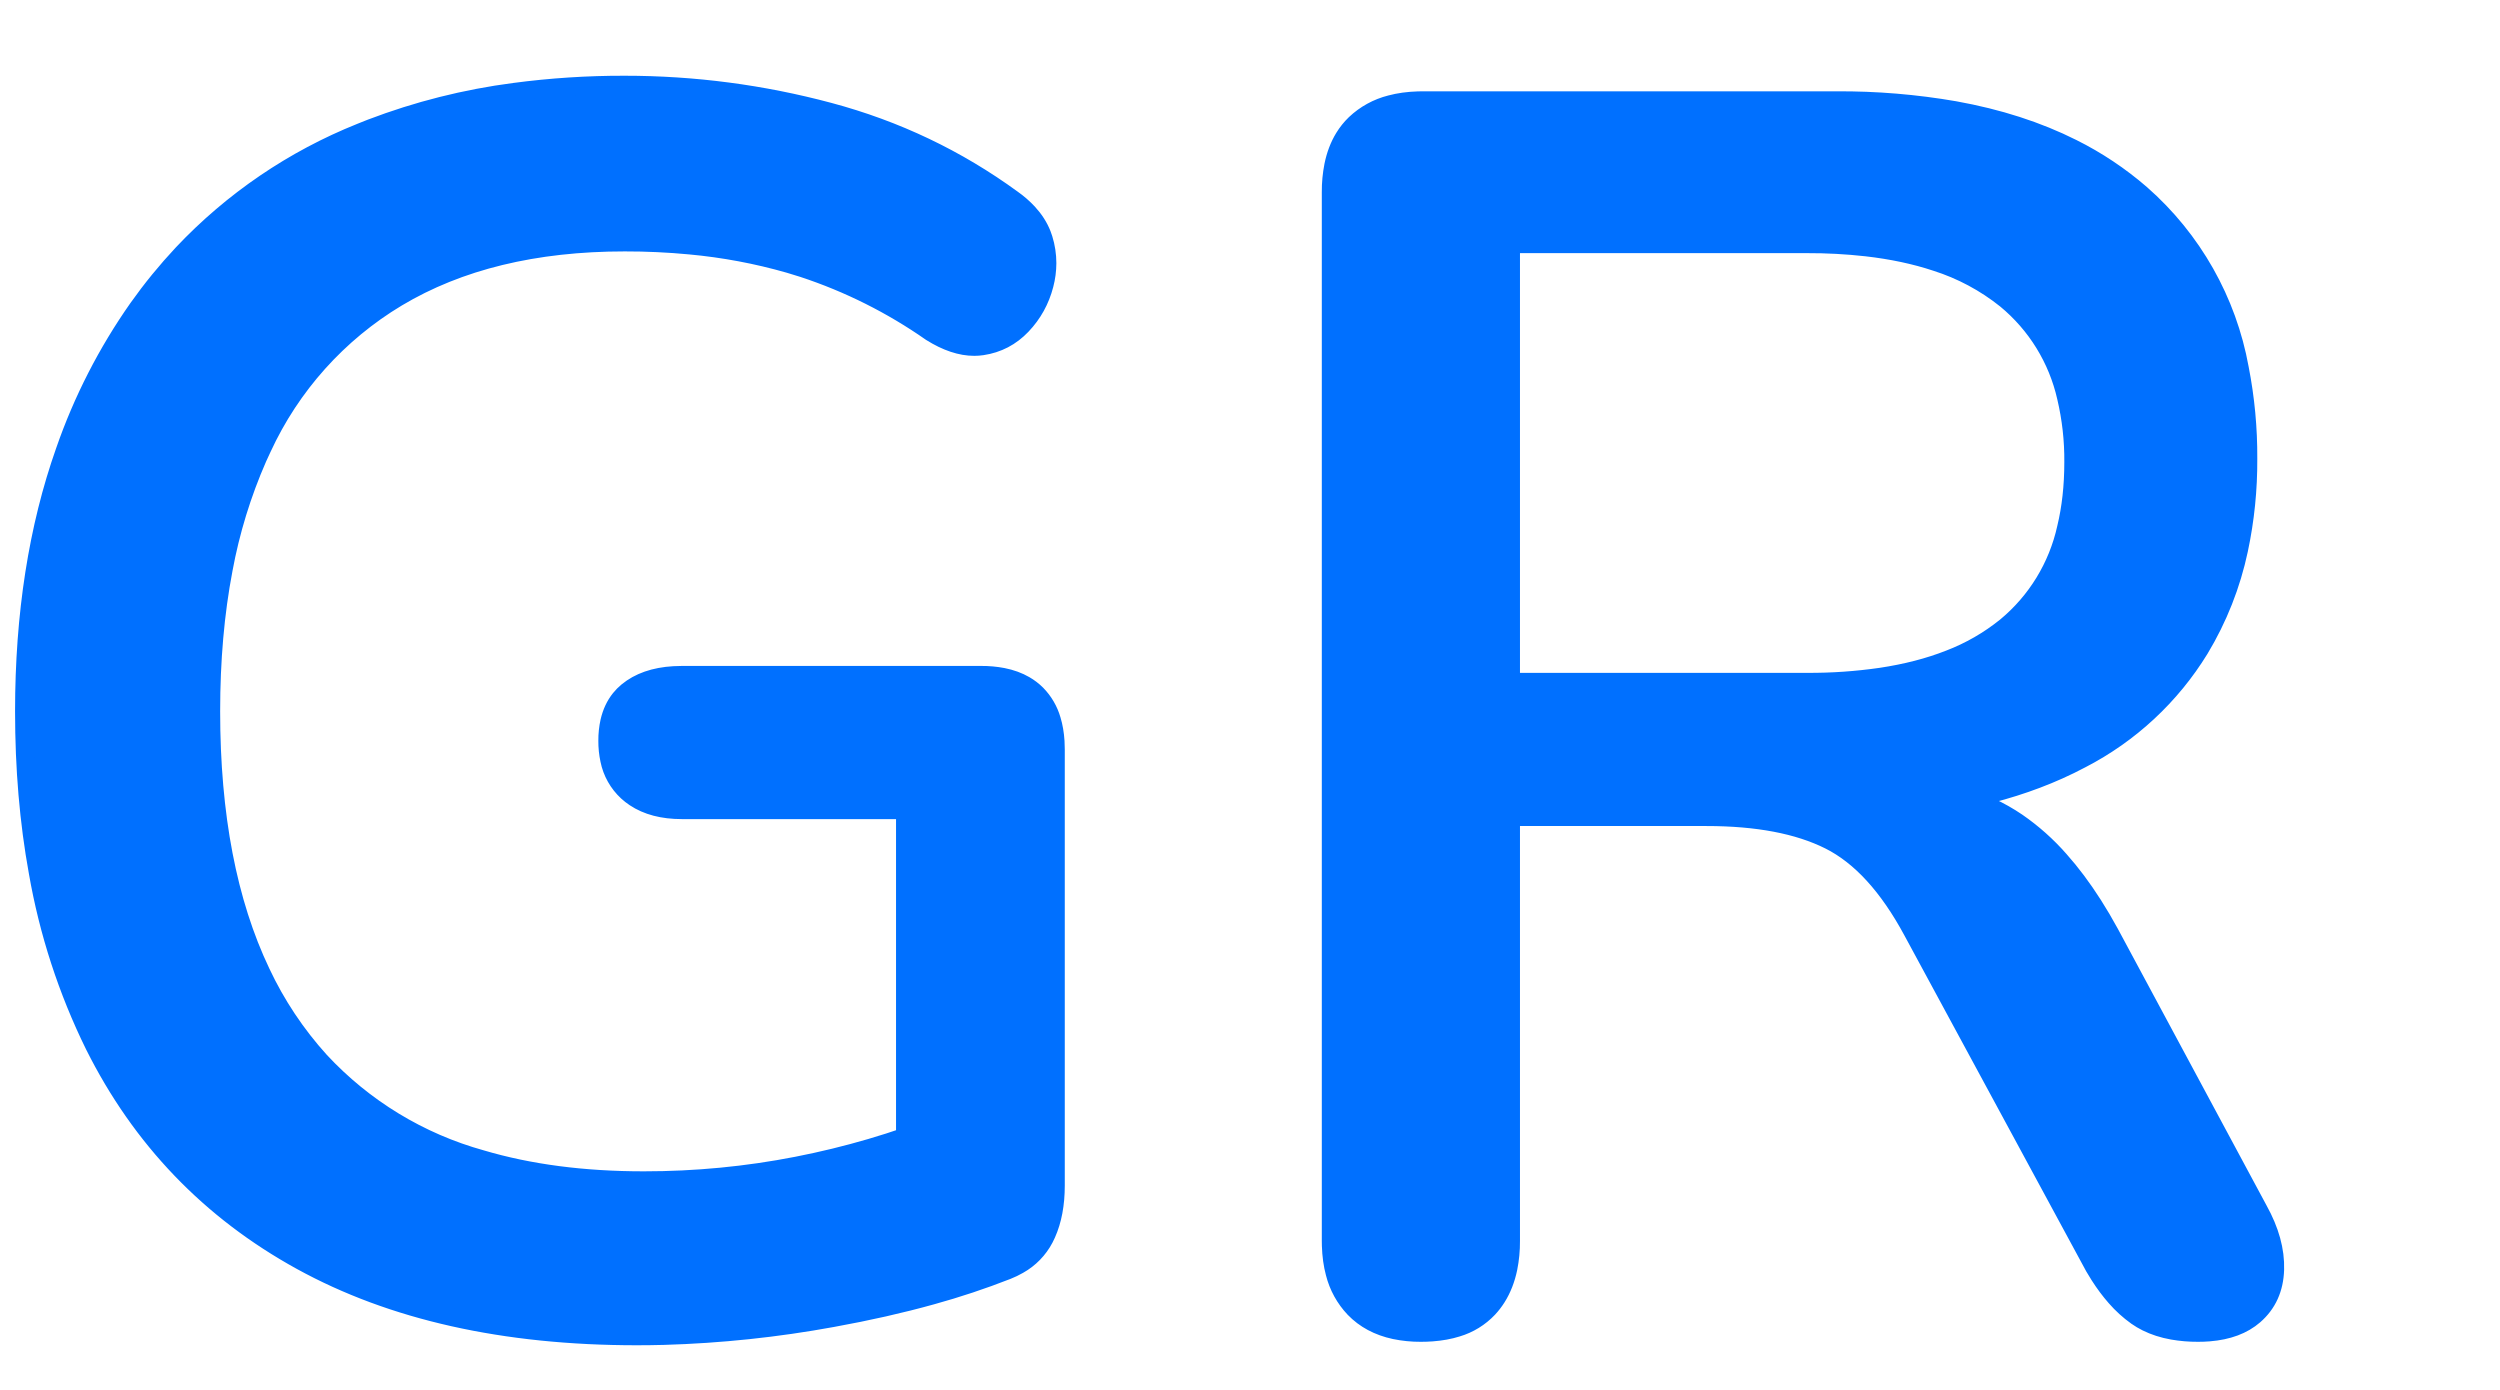
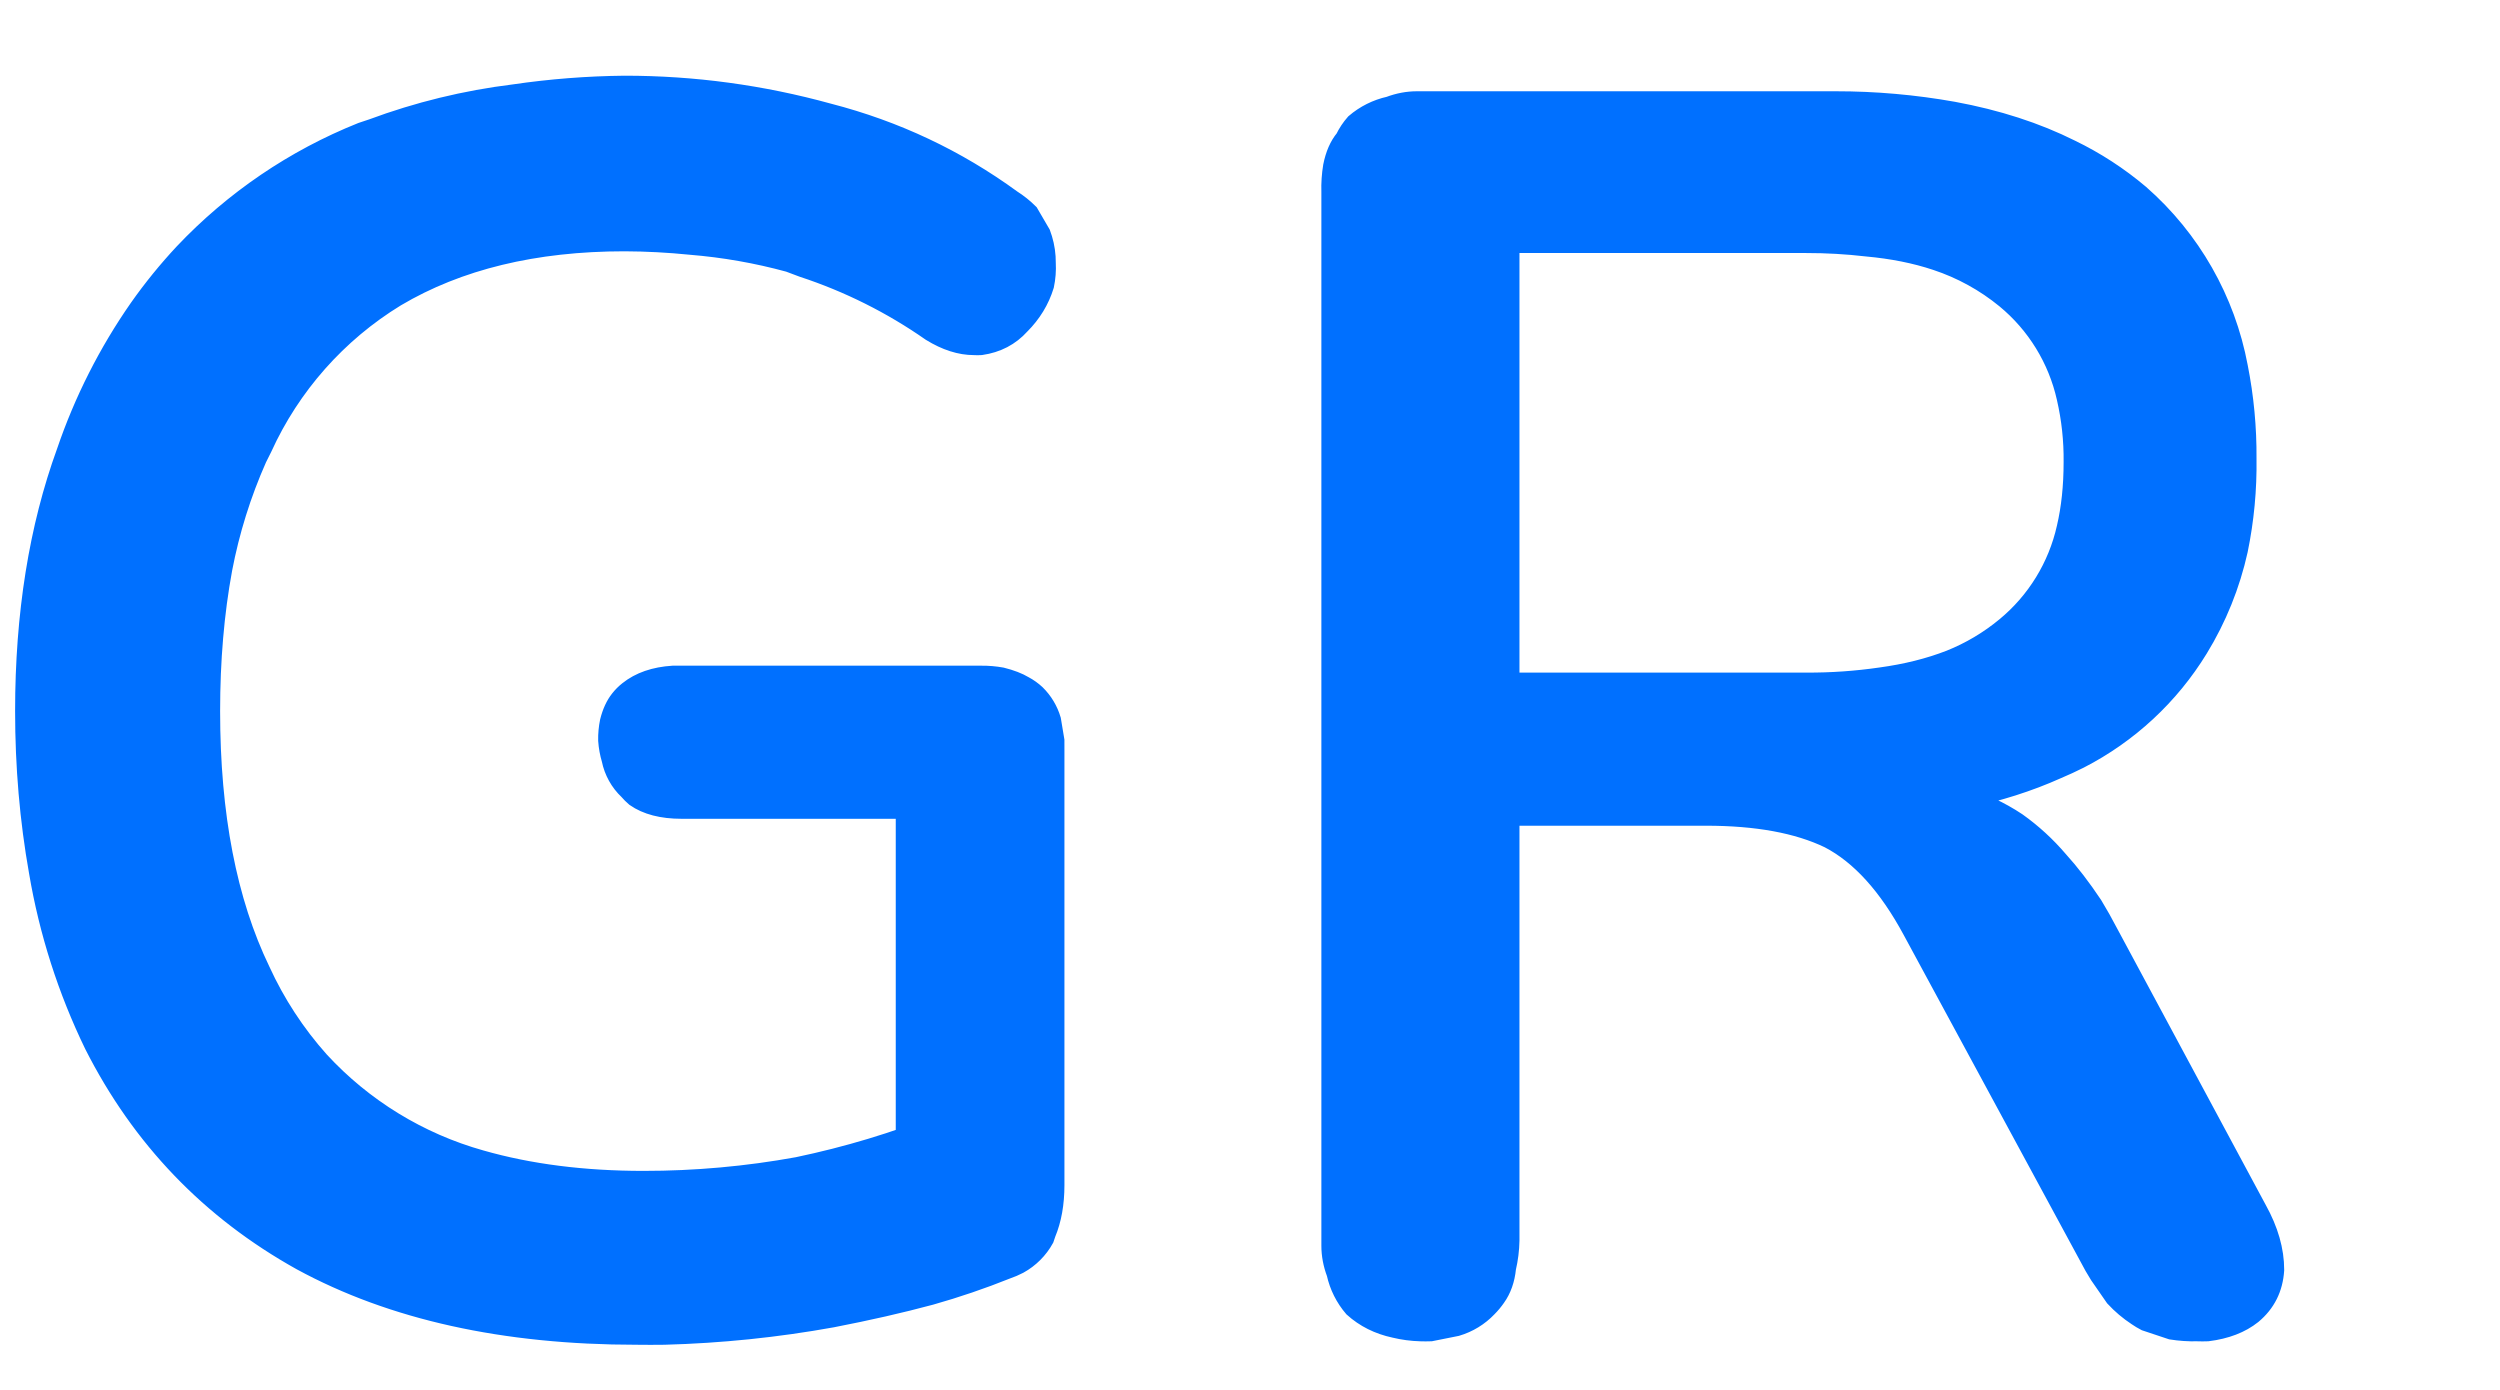
- <svg xmlns="http://www.w3.org/2000/svg" width="130.053" height="72.301" viewBox="1.8 -4.901 138.053 80.301">
-   <g id="svgGroup" stroke-linecap="round" fill-rule="nonzero" font-size="9pt" stroke="#0070ff" stroke-width="0.25mm" fill="#0070ff" style="stroke:#0070ff;stroke-width:0.25mm;fill:#0070ff">
-     <path d="M 53 60 L 50.9 65.2 L 50.9 41.9 L 38 41.9 Q 36.349 41.9 35.277 41.184 A 3.584 3.584 0 0 1 34.85 40.85 A 3.424 3.424 0 0 1 33.813 39.005 A 5.14 5.14 0 0 1 33.7 37.9 A 4.978 4.978 0 0 1 33.818 36.78 Q 33.995 36.018 34.433 35.472 A 2.919 2.919 0 0 1 34.85 35.05 Q 35.863 34.213 37.536 34.114 A 7.808 7.808 0 0 1 38 34.1 L 55.3 34.1 A 6.405 6.405 0 0 1 56.543 34.213 Q 57.261 34.355 57.817 34.677 A 3.297 3.297 0 0 1 58.5 35.2 A 3.525 3.525 0 0 1 59.374 36.699 Q 59.544 37.26 59.586 37.936 A 7.396 7.396 0 0 1 59.6 38.4 L 59.6 63.6 Q 59.6 65.216 59.076 66.389 A 4.887 4.887 0 0 1 58.95 66.65 A 3.755 3.755 0 0 1 57.457 68.183 A 5.07 5.07 0 0 1 56.8 68.5 A 44.076 44.076 0 0 1 52.44 69.951 Q 49.782 70.692 46.7 71.25 A 64.303 64.303 0 0 1 36.953 72.279 A 58.302 58.302 0 0 1 35.4 72.3 Q 23.9 72.3 16 67.95 Q 8.1 63.6 4.05 55.5 A 37.126 37.126 0 0 1 0.79 45.484 Q 0 41.144 0 36.2 Q 0 27.8 2.35 21.15 A 33.345 33.345 0 0 1 6.574 12.904 A 30.06 30.06 0 0 1 9.15 9.75 A 28.953 28.953 0 0 1 19.45 2.739 A 33.572 33.572 0 0 1 20.05 2.5 A 36.337 36.337 0 0 1 28.327 0.413 A 47.426 47.426 0 0 1 34.7 0 Q 40.7 0 46.5 1.55 Q 52.3 3.1 57.1 6.6 A 5.866 5.866 0 0 1 58.01 7.392 Q 58.55 7.978 58.812 8.648 A 3.556 3.556 0 0 1 58.9 8.9 A 4.739 4.739 0 0 1 59.114 10.301 A 4.962 4.962 0 0 1 58.95 11.55 Q 58.6 12.9 57.65 13.9 Q 56.7 14.9 55.35 15.1 A 3.114 3.114 0 0 1 54.894 15.134 Q 53.734 15.134 52.4 14.3 A 28.377 28.377 0 0 0 45.003 10.597 A 26.694 26.694 0 0 0 44.2 10.35 A 31.213 31.213 0 0 0 38.474 9.276 A 39.328 39.328 0 0 0 34.7 9.1 Q 26.9 9.1 21.55 12.3 A 19.779 19.779 0 0 0 13.759 20.989 A 24.123 24.123 0 0 0 13.5 21.55 A 29.295 29.295 0 0 0 11.518 28.009 Q 10.8 31.766 10.8 36.2 Q 10.8 45.214 13.694 51.288 A 20.773 20.773 0 0 0 17.1 56.4 A 20.02 20.02 0 0 0 26.424 62.072 Q 30.569 63.3 35.8 63.3 Q 40.3 63.3 44.65 62.45 Q 49 61.6 53 60 Z M 75.5 66.8 L 75.5 6.2 A 7.702 7.702 0 0 1 75.644 4.663 Q 75.83 3.752 76.255 3.056 A 4.042 4.042 0 0 1 76.9 2.25 A 4.606 4.606 0 0 1 78.951 1.123 Q 79.674 0.93 80.534 0.904 A 8.937 8.937 0 0 1 80.8 0.9 L 104.7 0.9 A 38.647 38.647 0 0 1 111.546 1.468 Q 115.338 2.151 118.338 3.658 A 18.947 18.947 0 0 1 122.3 6.3 A 17.568 17.568 0 0 1 128.01 16.387 A 26.32 26.32 0 0 1 128.5 21.6 A 24.614 24.614 0 0 1 127.965 26.856 A 18.577 18.577 0 0 1 125.7 32.6 A 17.383 17.383 0 0 1 118.848 38.966 A 21.567 21.567 0 0 1 117.55 39.6 Q 112.618 41.813 105.859 41.986 A 45.329 45.329 0 0 1 104.7 42 L 105.6 40.6 L 108.2 40.6 Q 112.2 40.6 115.15 42.6 A 13.348 13.348 0 0 1 117.605 44.786 Q 118.613 45.916 119.545 47.378 A 27.637 27.637 0 0 1 120.5 49 L 129.1 65 Q 130.1 66.8 130.05 68.45 Q 130 70.1 128.85 71.1 Q 127.88 71.944 126.234 72.076 A 7.936 7.936 0 0 1 125.6 72.1 A 8.304 8.304 0 0 1 124.129 71.977 Q 123.299 71.828 122.633 71.496 A 4.469 4.469 0 0 1 122.05 71.15 A 7.002 7.002 0 0 1 120.84 70.051 Q 120.349 69.495 119.897 68.788 A 13.071 13.071 0 0 1 119.6 68.3 L 109.1 48.9 Q 107 45 104.3 43.65 Q 101.6 42.3 97.2 42.3 L 85.9 42.3 L 85.9 66.8 A 7.731 7.731 0 0 1 85.75 68.372 Q 85.551 69.332 85.087 70.067 A 4.301 4.301 0 0 1 84.6 70.7 A 4.098 4.098 0 0 1 82.79 71.813 Q 82.135 72.019 81.342 72.077 A 8.78 8.78 0 0 1 80.7 72.1 A 7.172 7.172 0 0 1 79.184 71.949 Q 77.758 71.641 76.85 70.7 A 4.606 4.606 0 0 1 75.723 68.65 Q 75.53 67.927 75.504 67.067 A 8.937 8.937 0 0 1 75.5 66.8 Z M 85.9 9.2 L 85.9 34.5 L 103 34.5 A 28.855 28.855 0 0 0 107.288 34.203 Q 109.468 33.875 111.228 33.183 A 12.068 12.068 0 0 0 114.5 31.3 A 10.265 10.265 0 0 0 117.981 25.601 Q 118.4 23.867 118.4 21.8 A 15.708 15.708 0 0 0 117.981 18.054 A 10.25 10.25 0 0 0 114.5 12.4 A 12.507 12.507 0 0 0 110.466 10.241 Q 108.656 9.639 106.443 9.385 A 30.25 30.25 0 0 0 103 9.2 L 85.9 9.2 Z" vector-effect="non-scaling-stroke" />
-   </g>
+ <svg xmlns="http://www.w3.org/2000/svg" width="130.1" height="72.3" viewBox="1.8 -4.9 138.1 80.3">
+   <path fill="#0070ff" stroke="#0070ff" stroke-linecap="round" stroke-width=".9" d="m53 60-2.1 5.2V41.9H38q-1.7 0-2.7-.7a3.6 3.6 0 0 1-.4-.4 3.4 3.4 0 0 1-1-1.8 5.1 5.1 0 0 1-.2-1.1 5 5 0 0 1 .1-1.1q.2-.8.6-1.3a3 3 0 0 1 .5-.5q1-.8 2.6-.9a7.8 7.8 0 0 1 .5 0h17.3a6.4 6.4 0 0 1 1.2.1q.8.2 1.3.5a3.3 3.3 0 0 1 .7.5 3.5 3.5 0 0 1 .9 1.5l.2 1.2a7.4 7.4 0 0 1 0 .5v25.2q0 1.6-.5 2.8a4.9 4.9 0 0 1-.1.3 3.8 3.8 0 0 1-1.5 1.5 5 5 0 0 1-.7.3 44 44 0 0 1-4.4 1.5q-2.6.7-5.7 1.3a64.3 64.3 0 0 1-9.7 1 58.3 58.3 0 0 1-1.6 0Q23.9 72.3 16 68 8.1 63.6 4 55.5a37.1 37.1 0 0 1-3.2-10Q0 41 0 36.2q0-8.4 2.4-15a33.3 33.3 0 0 1 4.2-8.3 30 30 0 0 1 2.6-3.2 29 29 0 0 1 10.3-7 33.6 33.6 0 0 1 .6-.2 36.3 36.3 0 0 1 8.2-2 47.4 47.4 0 0 1 6.4-.5q6 0 11.8 1.6 5.8 1.5 10.6 5a5.9 5.9 0 0 1 1 .8l.7 1.2a3.6 3.6 0 0 1 .1.3 4.7 4.7 0 0 1 .2 1.4 5 5 0 0 1-.1 1.3q-.4 1.3-1.4 2.3-.9 1-2.3 1.2a3.1 3.1 0 0 1-.4 0q-1.2 0-2.5-.8a28.4 28.4 0 0 0-7.4-3.7 26.7 26.7 0 0 0-.8-.3 31.2 31.2 0 0 0-5.7-1 39.3 39.3 0 0 0-3.8-.2q-7.8 0-13.2 3.2a19.8 19.8 0 0 0-7.7 8.7 24.1 24.1 0 0 0-.3.6 29.3 29.3 0 0 0-2 6.4q-.7 3.8-.7 8.2 0 9 2.9 15a20.8 20.8 0 0 0 3.4 5.2 20 20 0 0 0 9.3 5.7q4.2 1.2 9.4 1.2 4.5 0 8.9-.8Q49 61.6 53 60Zm22.5 6.8V6.2a7.7 7.7 0 0 1 .1-1.5q.2-1 .7-1.6a4 4 0 0 1 .6-.9 4.6 4.6 0 0 1 2-1q.8-.3 1.6-.3a9 9 0 0 1 .3 0h23.9a38.6 38.6 0 0 1 6.8.6q3.8.7 6.8 2.2a19 19 0 0 1 4 2.6 17.6 17.6 0 0 1 5.7 10 26.3 26.3 0 0 1 .5 5.3 24.6 24.6 0 0 1-.5 5.3 18.6 18.6 0 0 1-2.3 5.7 17.4 17.4 0 0 1-6.9 6.4 21.6 21.6 0 0 1-1.3.6q-4.9 2.2-11.6 2.4a45.3 45.3 0 0 1-1.2 0l.9-1.4h2.6q4 0 7 2a13.3 13.3 0 0 1 2.4 2.2q1 1.1 2 2.6a27.6 27.6 0 0 1 .9 1.6l8.6 16q1 1.8 1 3.5-.1 1.6-1.3 2.6-1 .8-2.6 1a8 8 0 0 1-.6 0 8.3 8.3 0 0 1-1.5-.1l-1.5-.5a4.5 4.5 0 0 1-.5-.3 7 7 0 0 1-1.3-1.1l-.9-1.3a13 13 0 0 1-.3-.5l-10.5-19.4q-2.1-3.9-4.8-5.3-2.7-1.3-7.1-1.3H85.9v24.5a7.7 7.7 0 0 1-.2 1.6q-.1 1-.6 1.7a4.3 4.3 0 0 1-.5.6 4.1 4.1 0 0 1-1.8 1.1l-1.5.3a8.8 8.8 0 0 1-.6 0 7.2 7.2 0 0 1-1.5-.2q-1.4-.3-2.4-1.2a4.6 4.6 0 0 1-1-2q-.3-.8-.3-1.6a9 9 0 0 1 0-.3ZM85.9 9.2v25.3H103a28.9 28.9 0 0 0 4.3-.3q2.2-.3 4-1a12 12 0 0 0 3.2-1.9 10.3 10.3 0 0 0 3.5-5.7q.4-1.7.4-3.8a15.7 15.7 0 0 0-.4-3.7 10.3 10.3 0 0 0-3.5-5.7 12.5 12.5 0 0 0-4-2.2q-1.8-.6-4-.8a30.3 30.3 0 0 0-3.5-.2H85.9Z" font-size="12" style="stroke:#0070ff;stroke-width:.25mm;fill:#0070ff" vector-effect="non-scaling-stroke" />
</svg>
